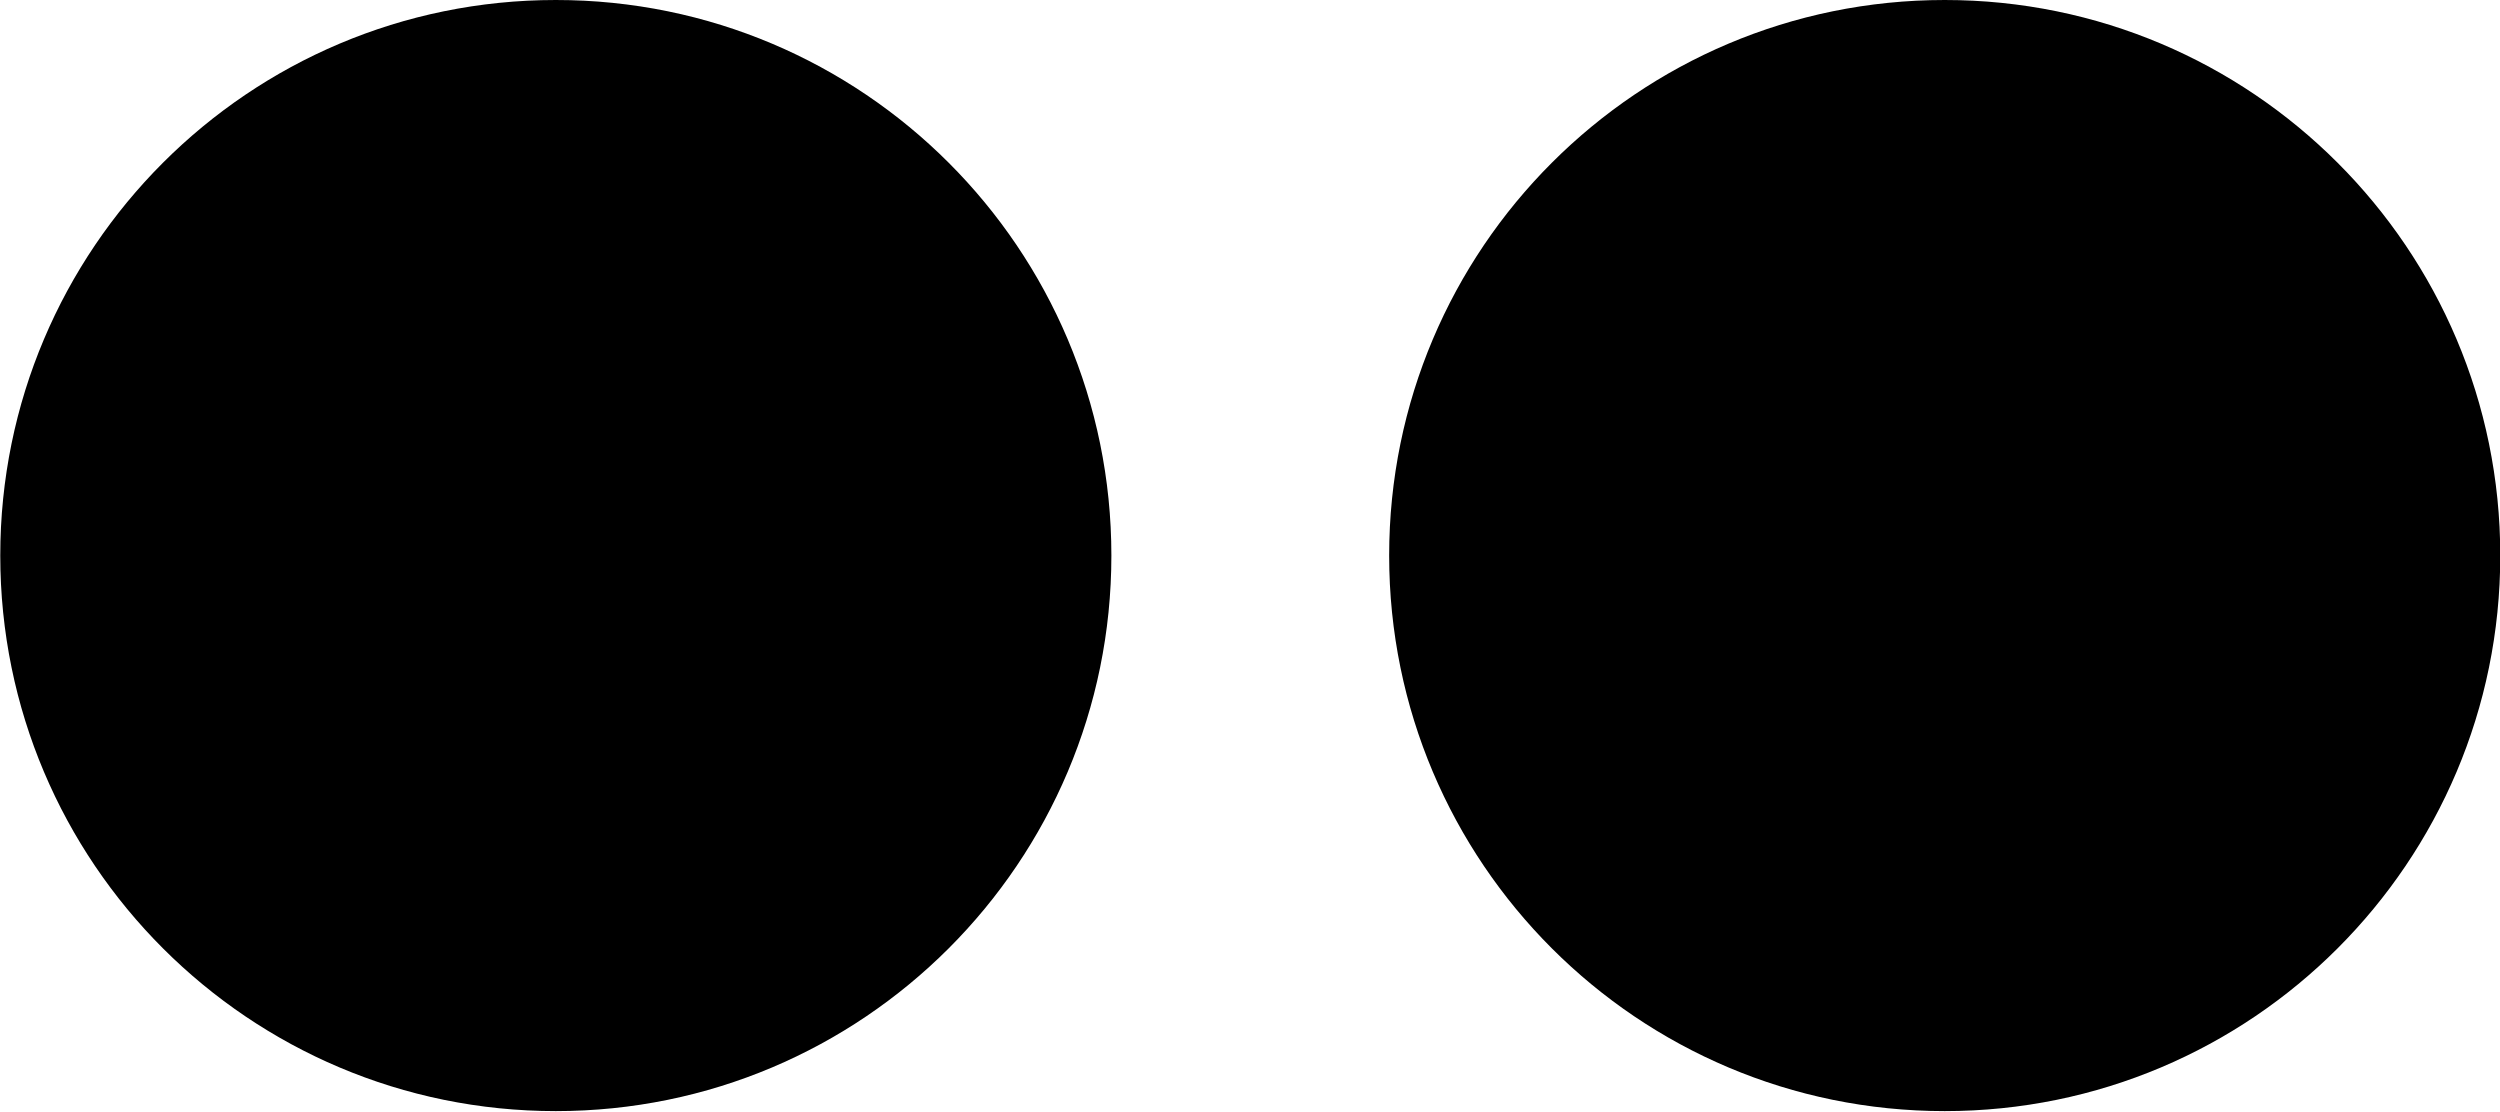
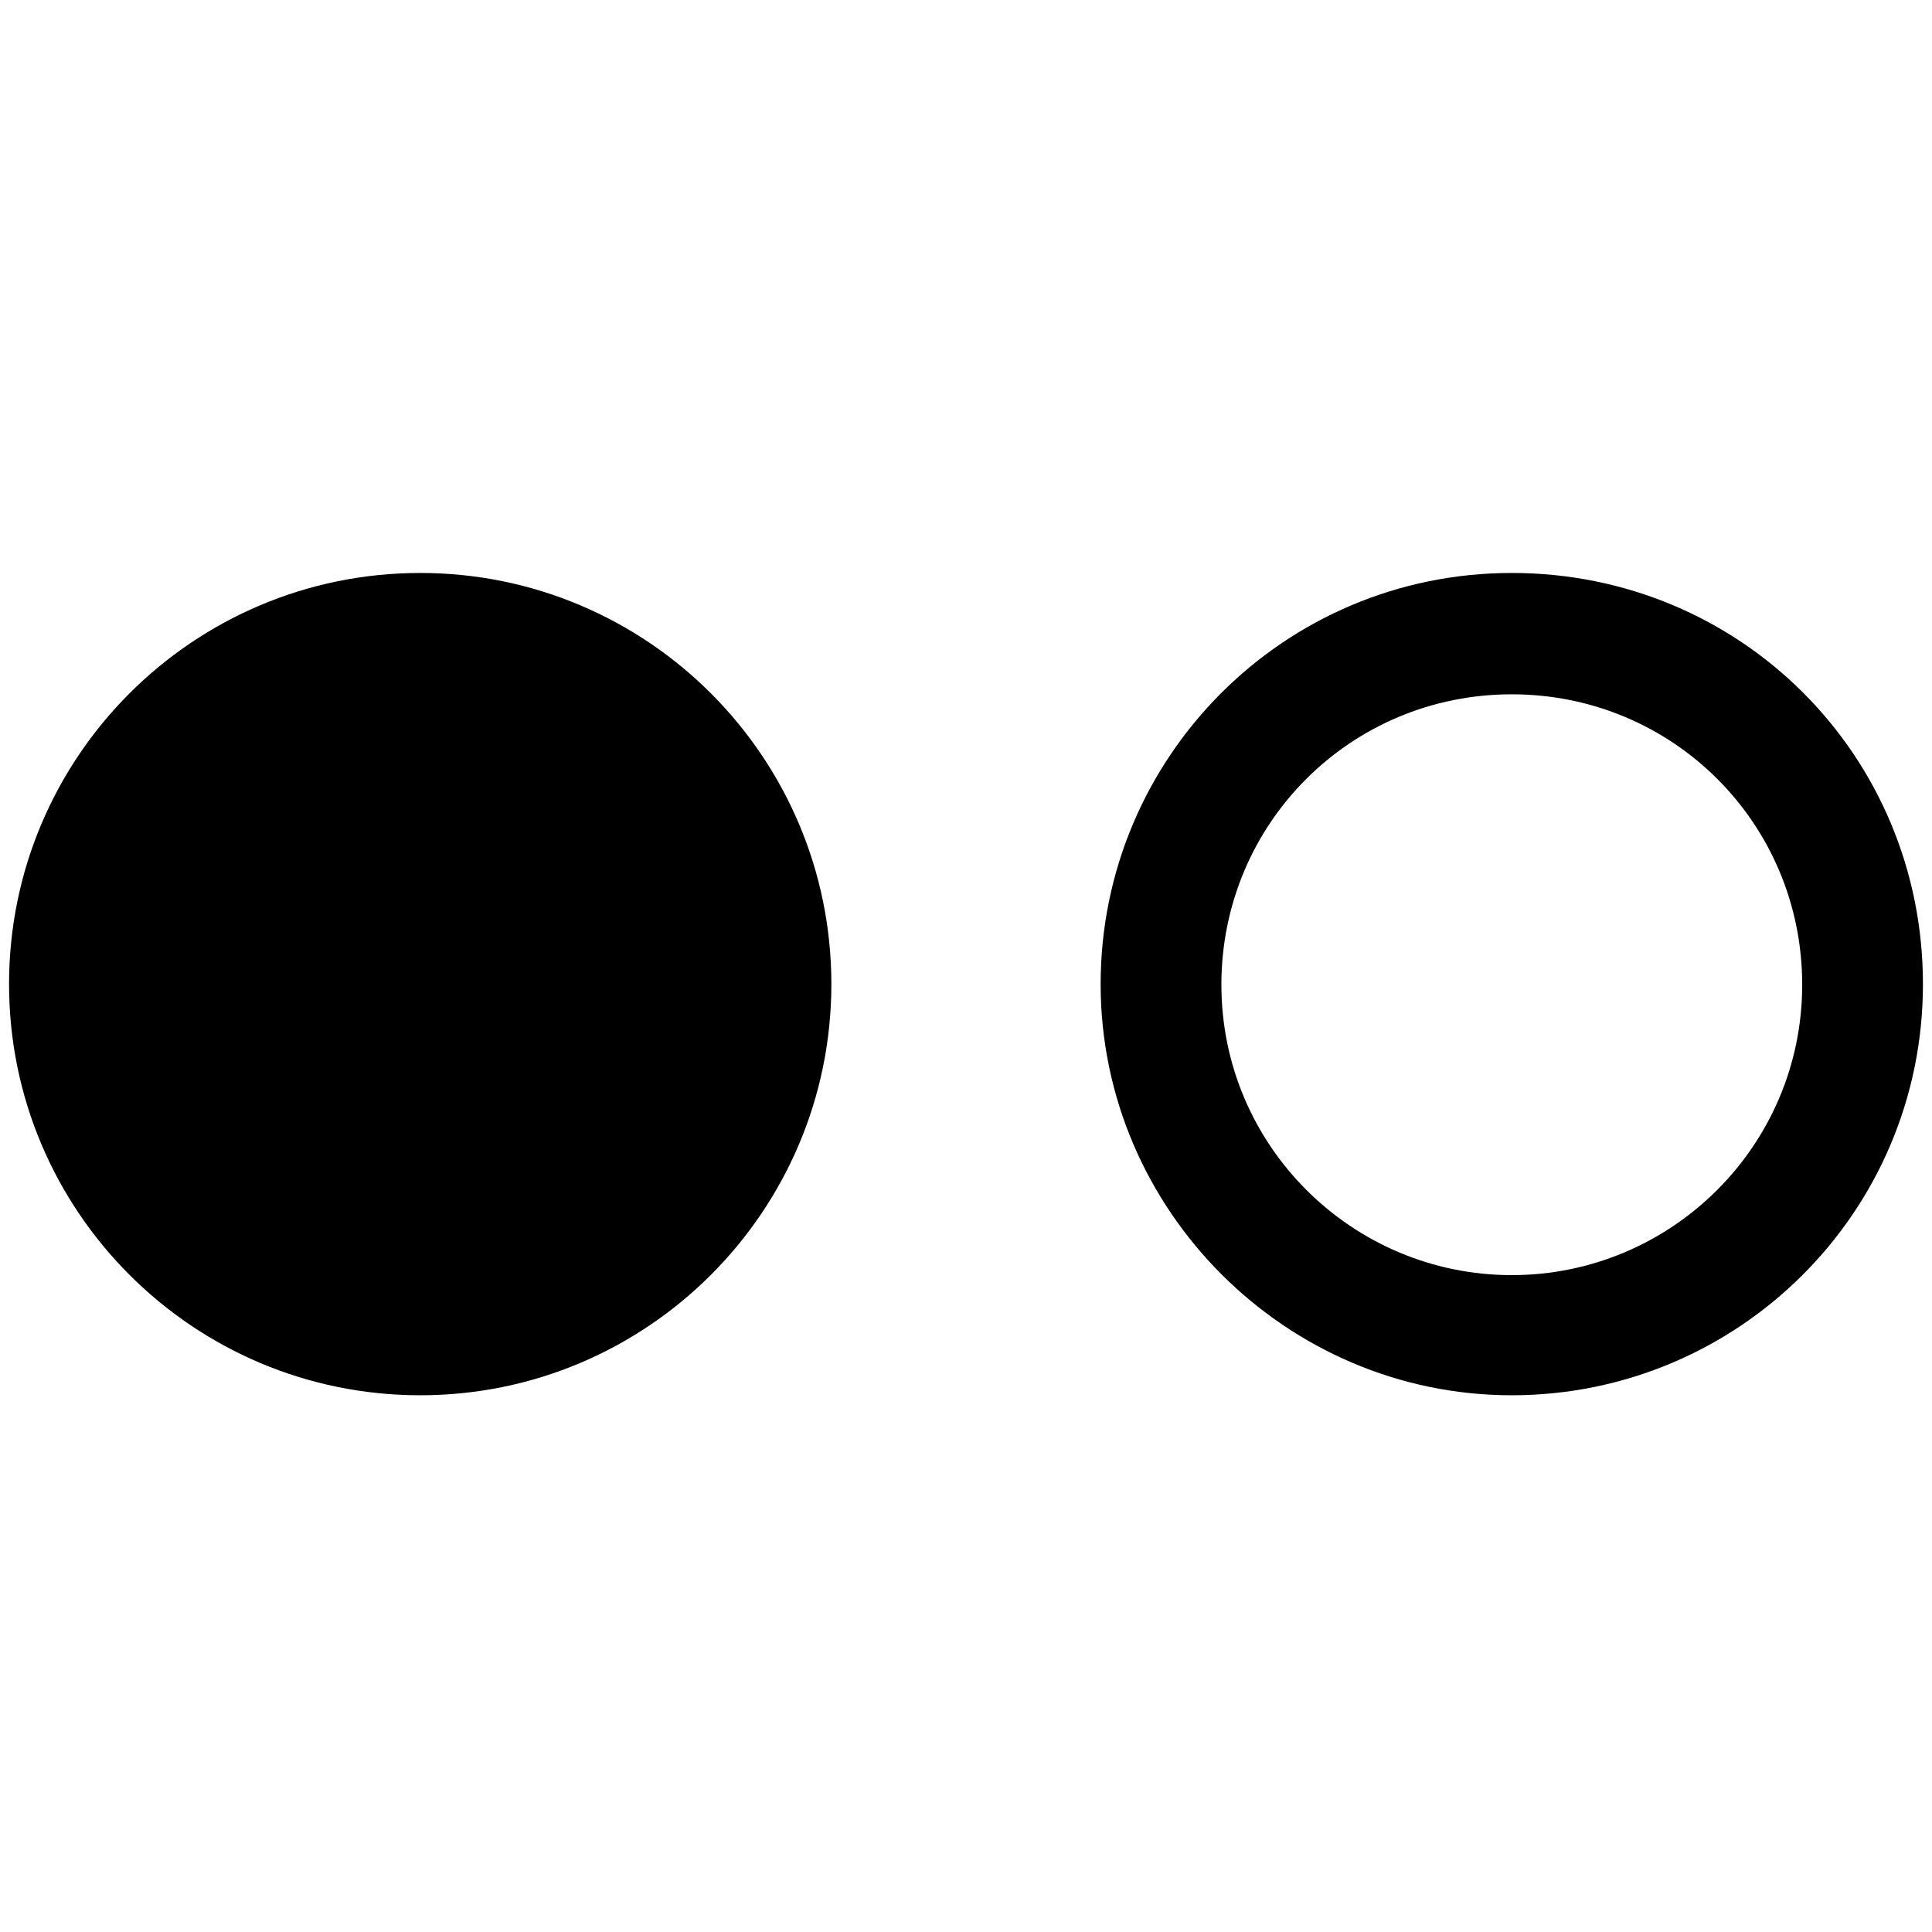
- <svg class="social-flickr" aria-role="presentation" aria-hidden="true" viewBox="0 0 18 8">
-   <path d="M15795-1780a4,4,0,0,1,4-4,4,4,0,0,1,4,4,4,4,0,0,1-4,4A4,4,0,0,1,15795-1780Zm-10,0a4,4,0,0,1,4-4,4,4,0,0,1,4,4,4,4,0,0,1-4,4A4,4,0,0,1,15785-1780Z" transform="translate(-15784.998 1784)" />
+ <svg aria-hidden="true" aria-role="presentation" class="social-flickr" viewBox="0 0 32 32">
+   <circle cx="6.96" cy="16.3" r="6.81" />
+   <path d="M25.04 9.49c-3.79 0-6.81 3.07-6.81 6.81s3.07 6.81 6.81 6.81 6.81-3.02 6.81-6.81-3.02-6.81-6.81-6.81Zm0 11.63c-2.64 0-4.81-2.14-4.81-4.81s2.14-4.81 4.81-4.81 4.81 2.14 4.81 4.81-2.17 4.81-4.81 4.81Z" />
</svg>
